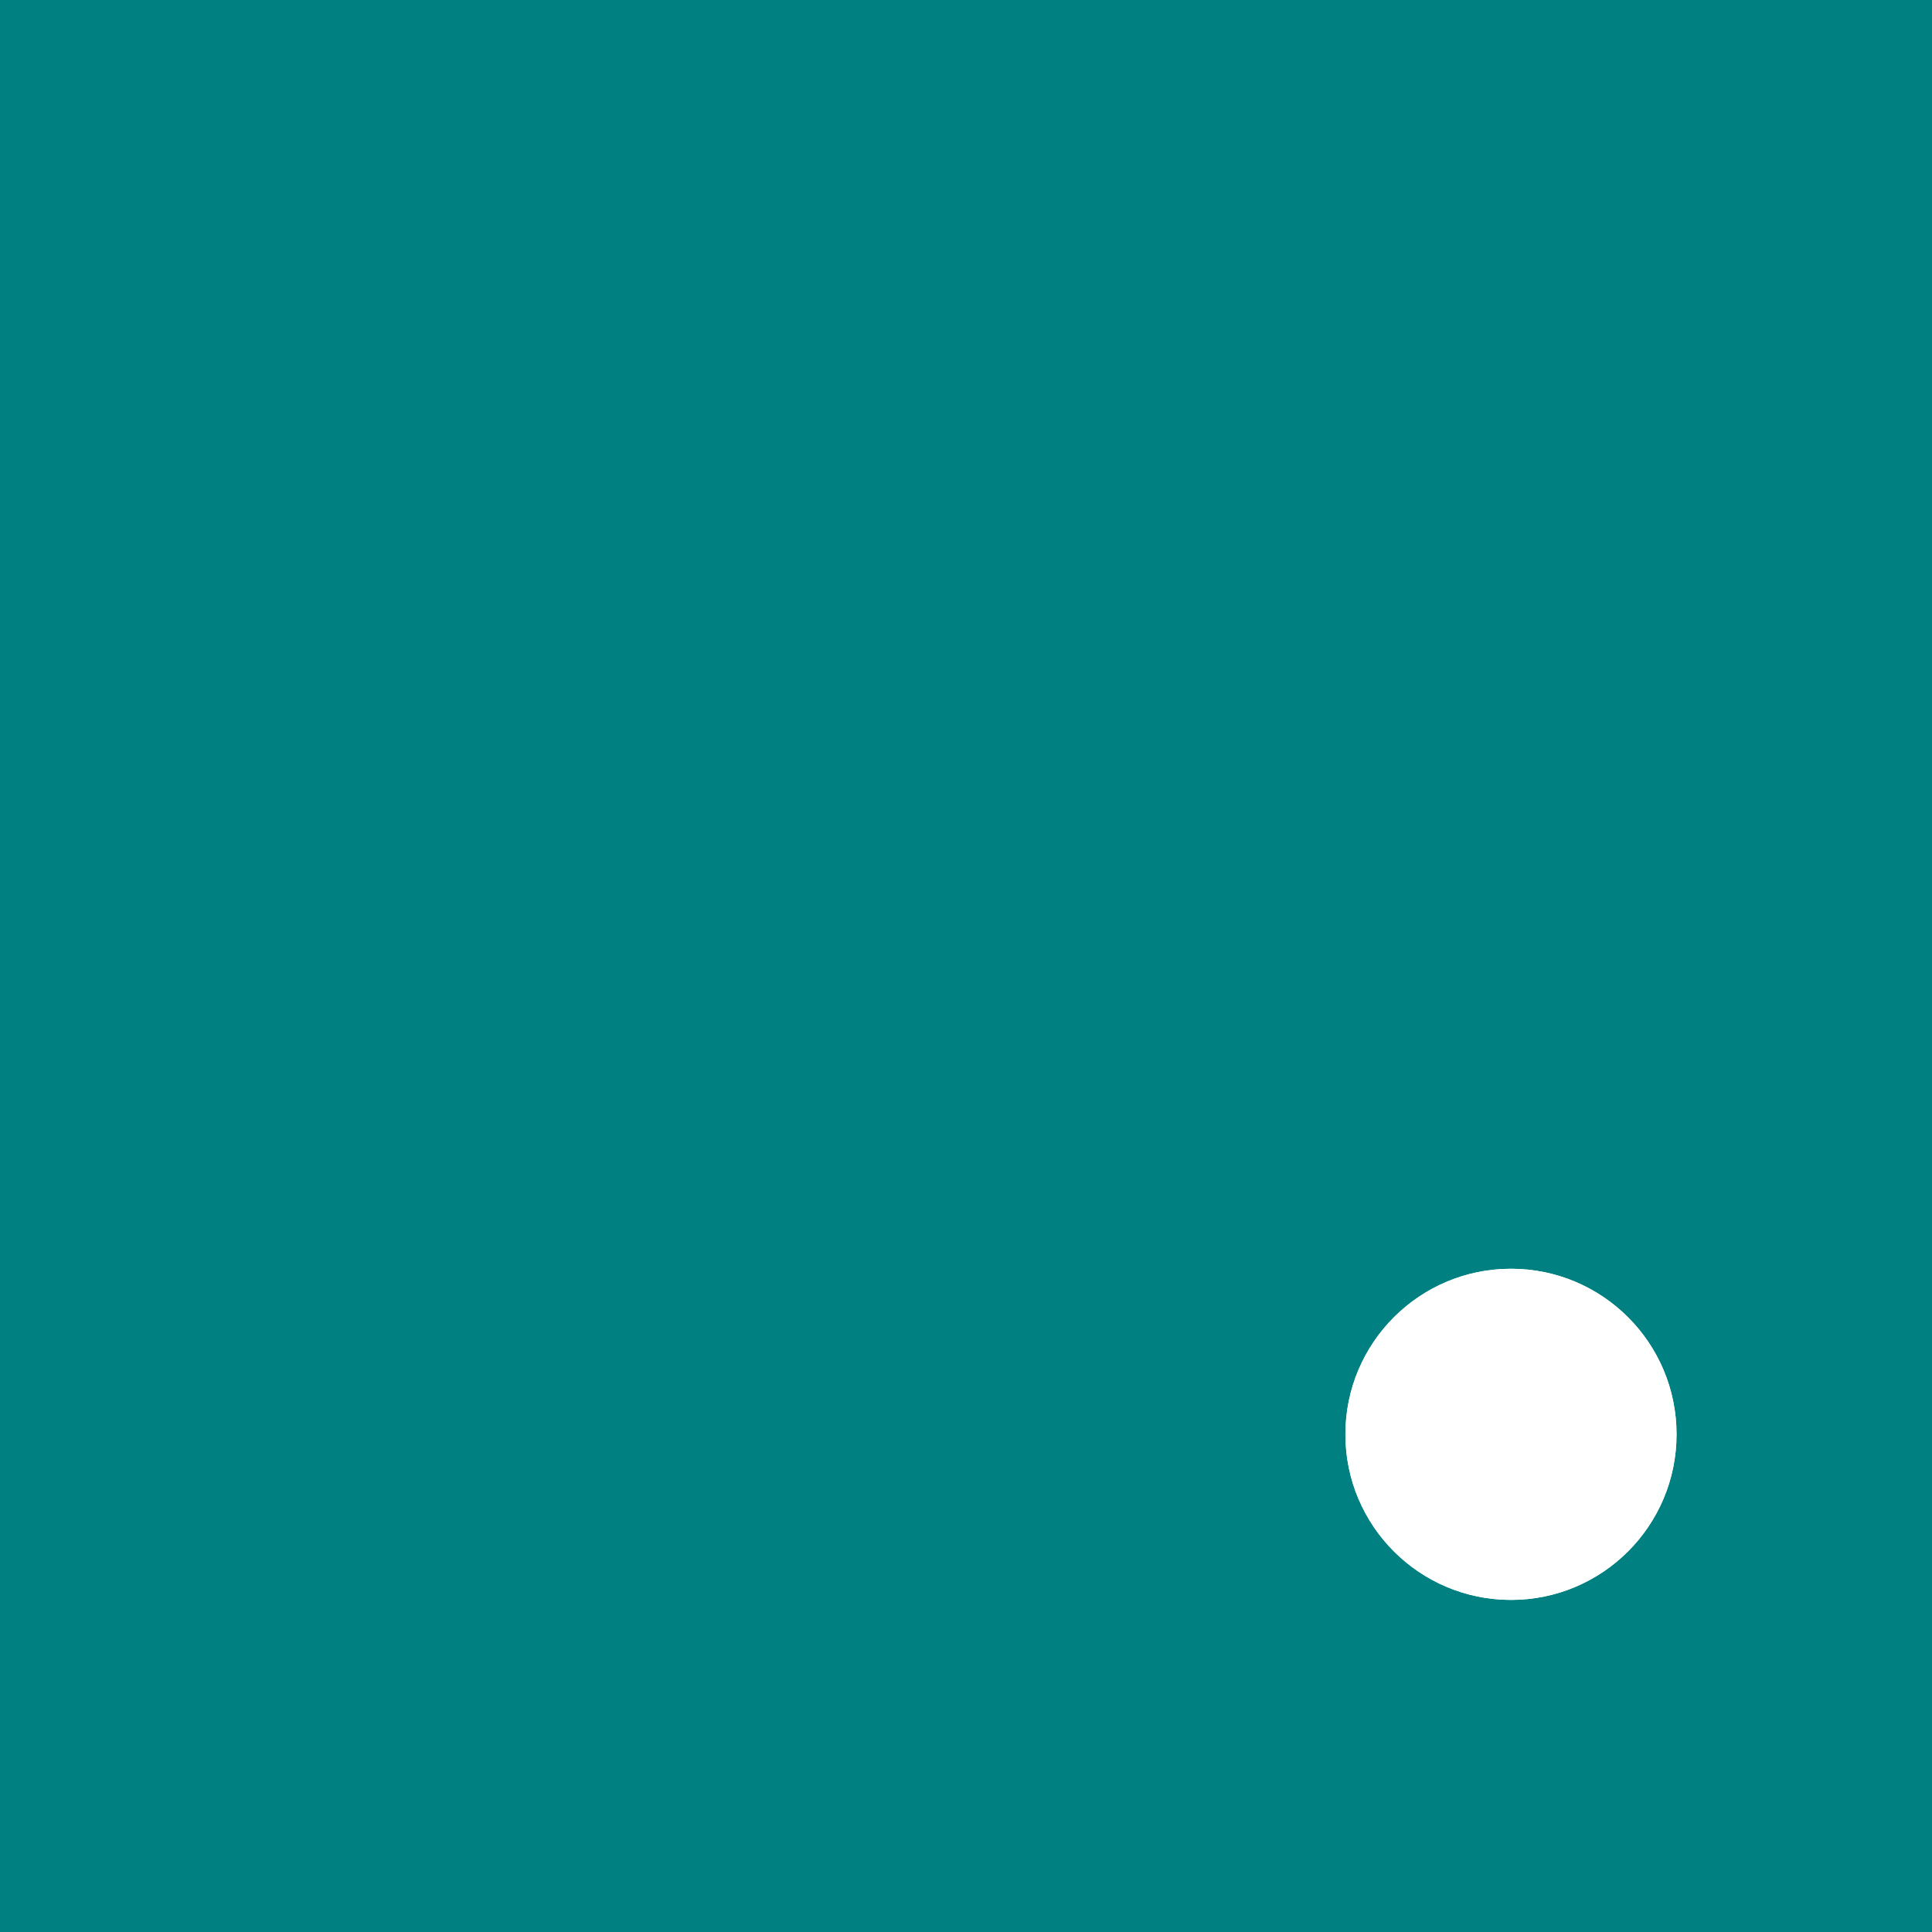
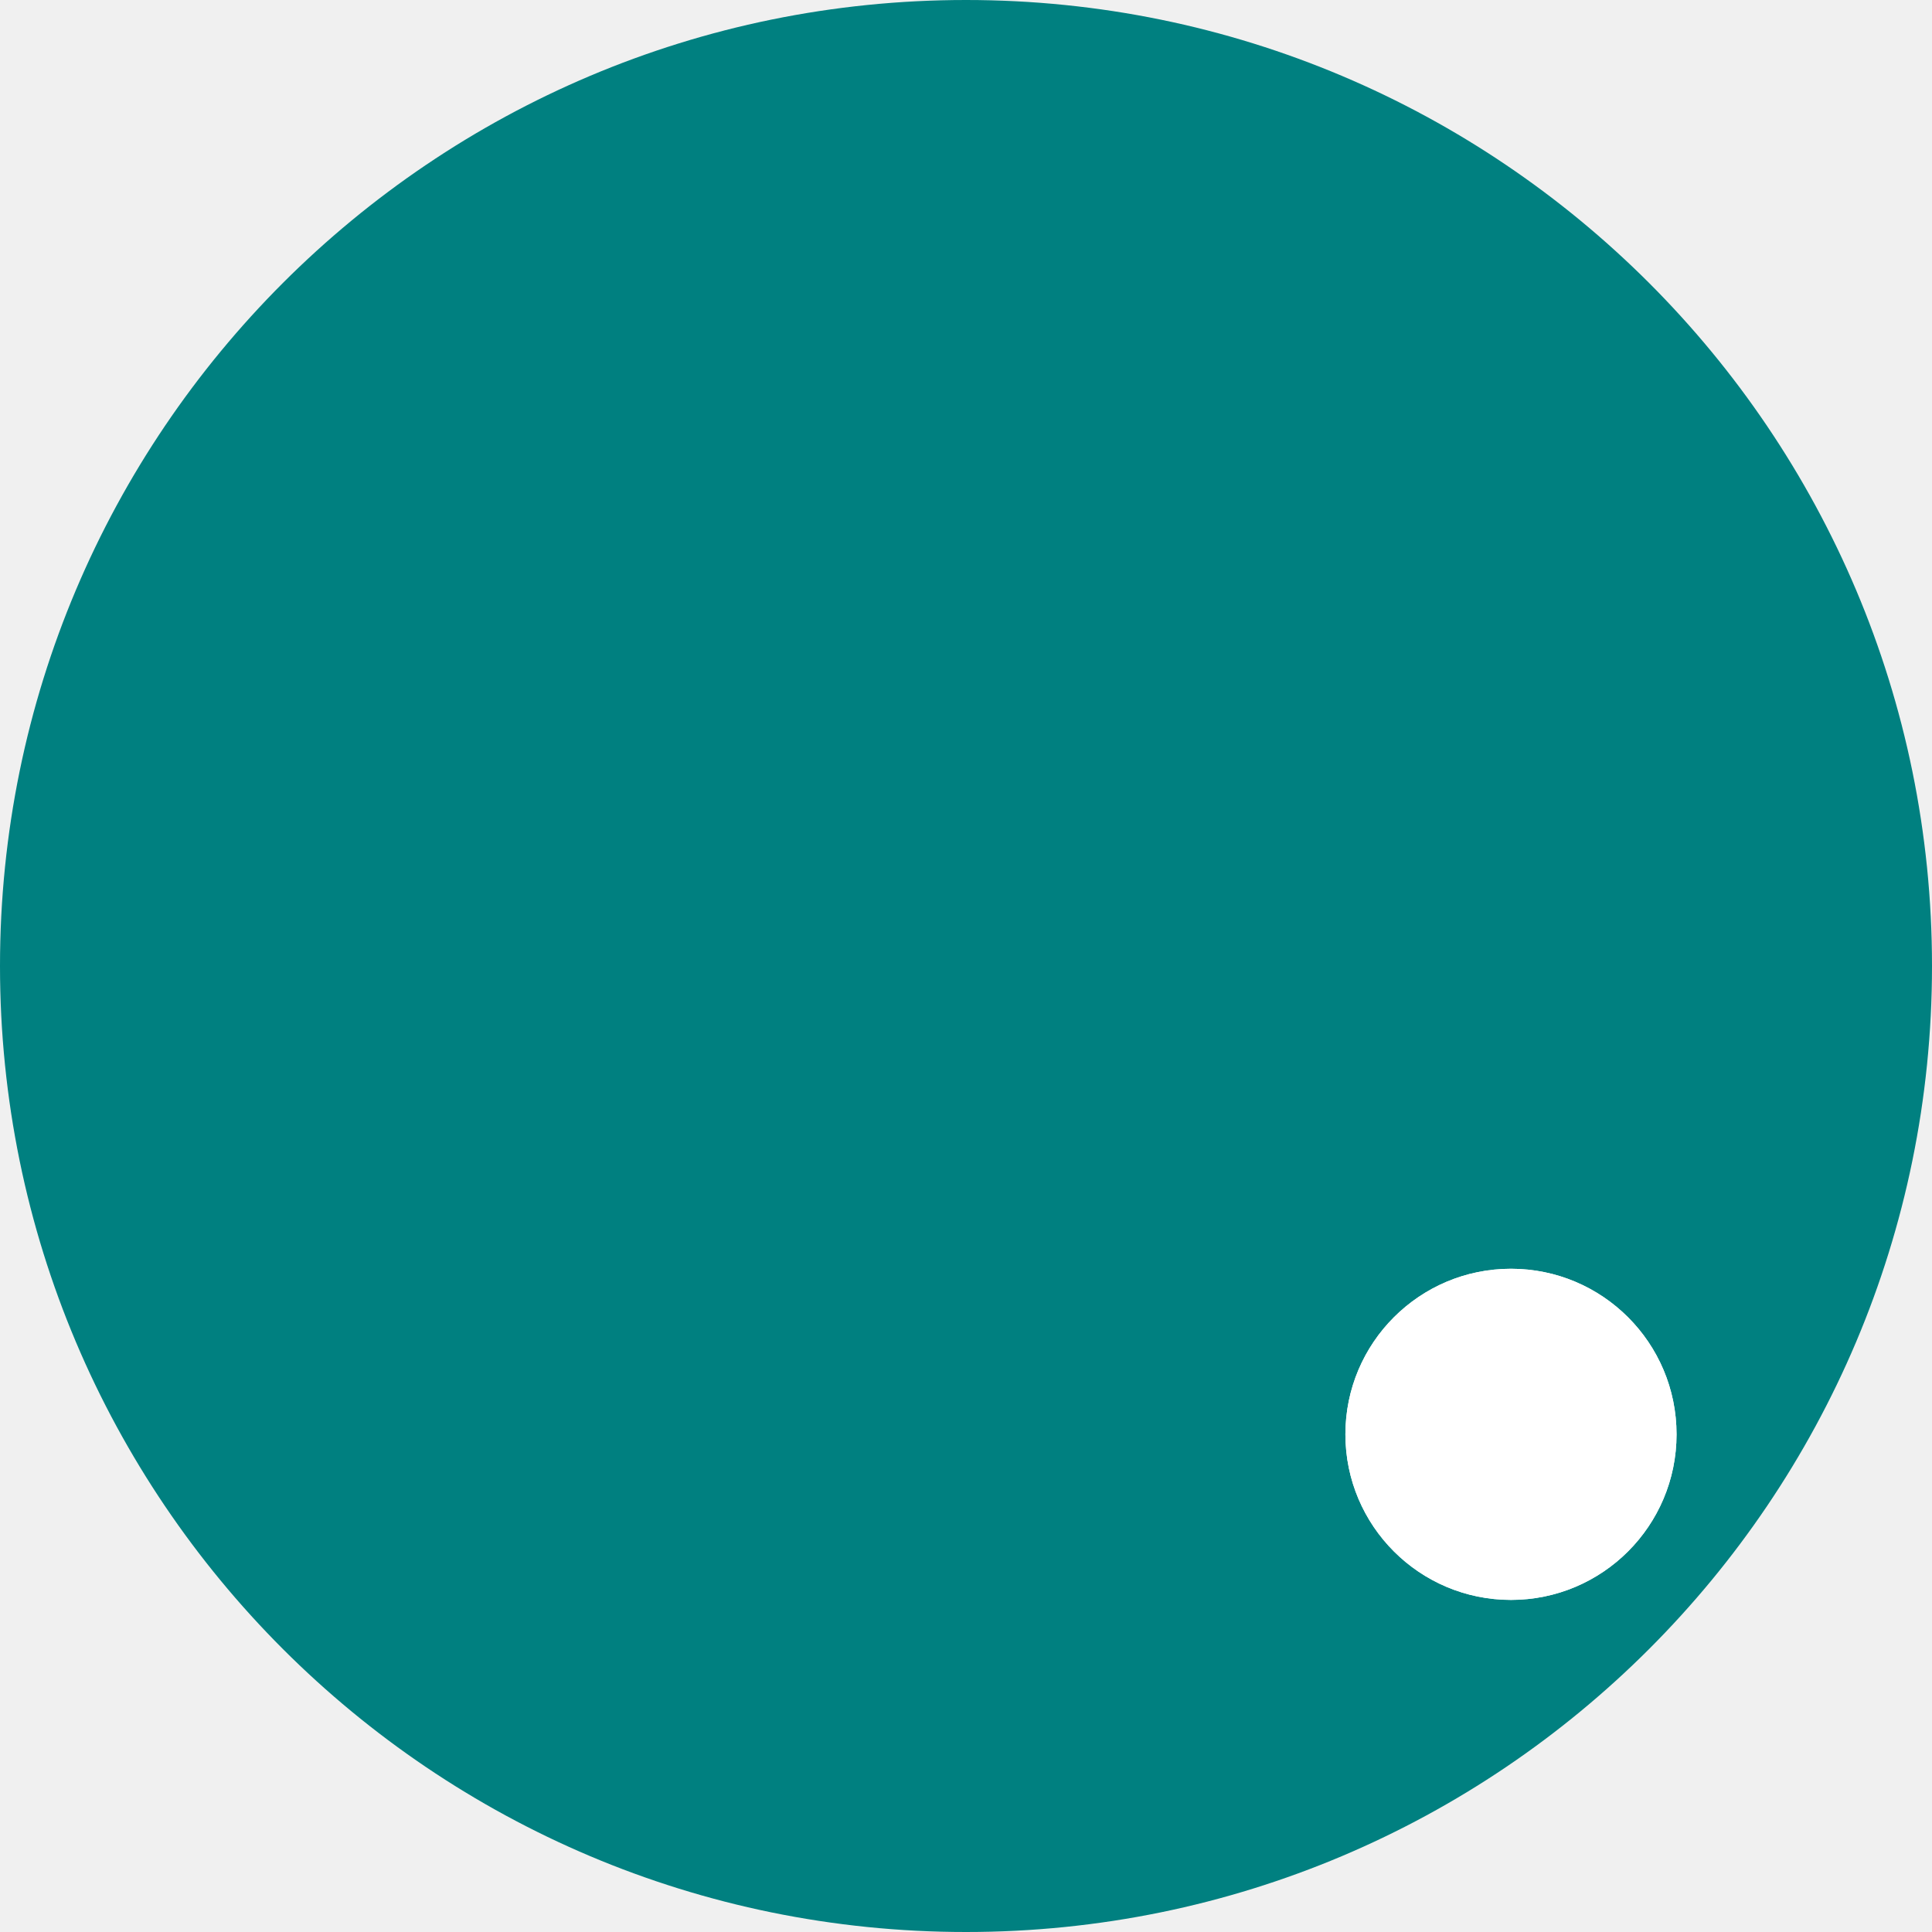
<svg xmlns="http://www.w3.org/2000/svg" width="2042" height="2042" viewBox="0 0 2042 2042" fill="none">
-   <rect width="2042" height="2042" fill="#008080" />
+   <circle cx="1021" cy="1021" r="1021" fill="#008080" />
  <rect x="1422" y="1341" width="350" height="350" rx="175" fill="white" />
  <rect x="1422" y="1341" width="350" height="350" rx="175" fill="white" />
</svg>
